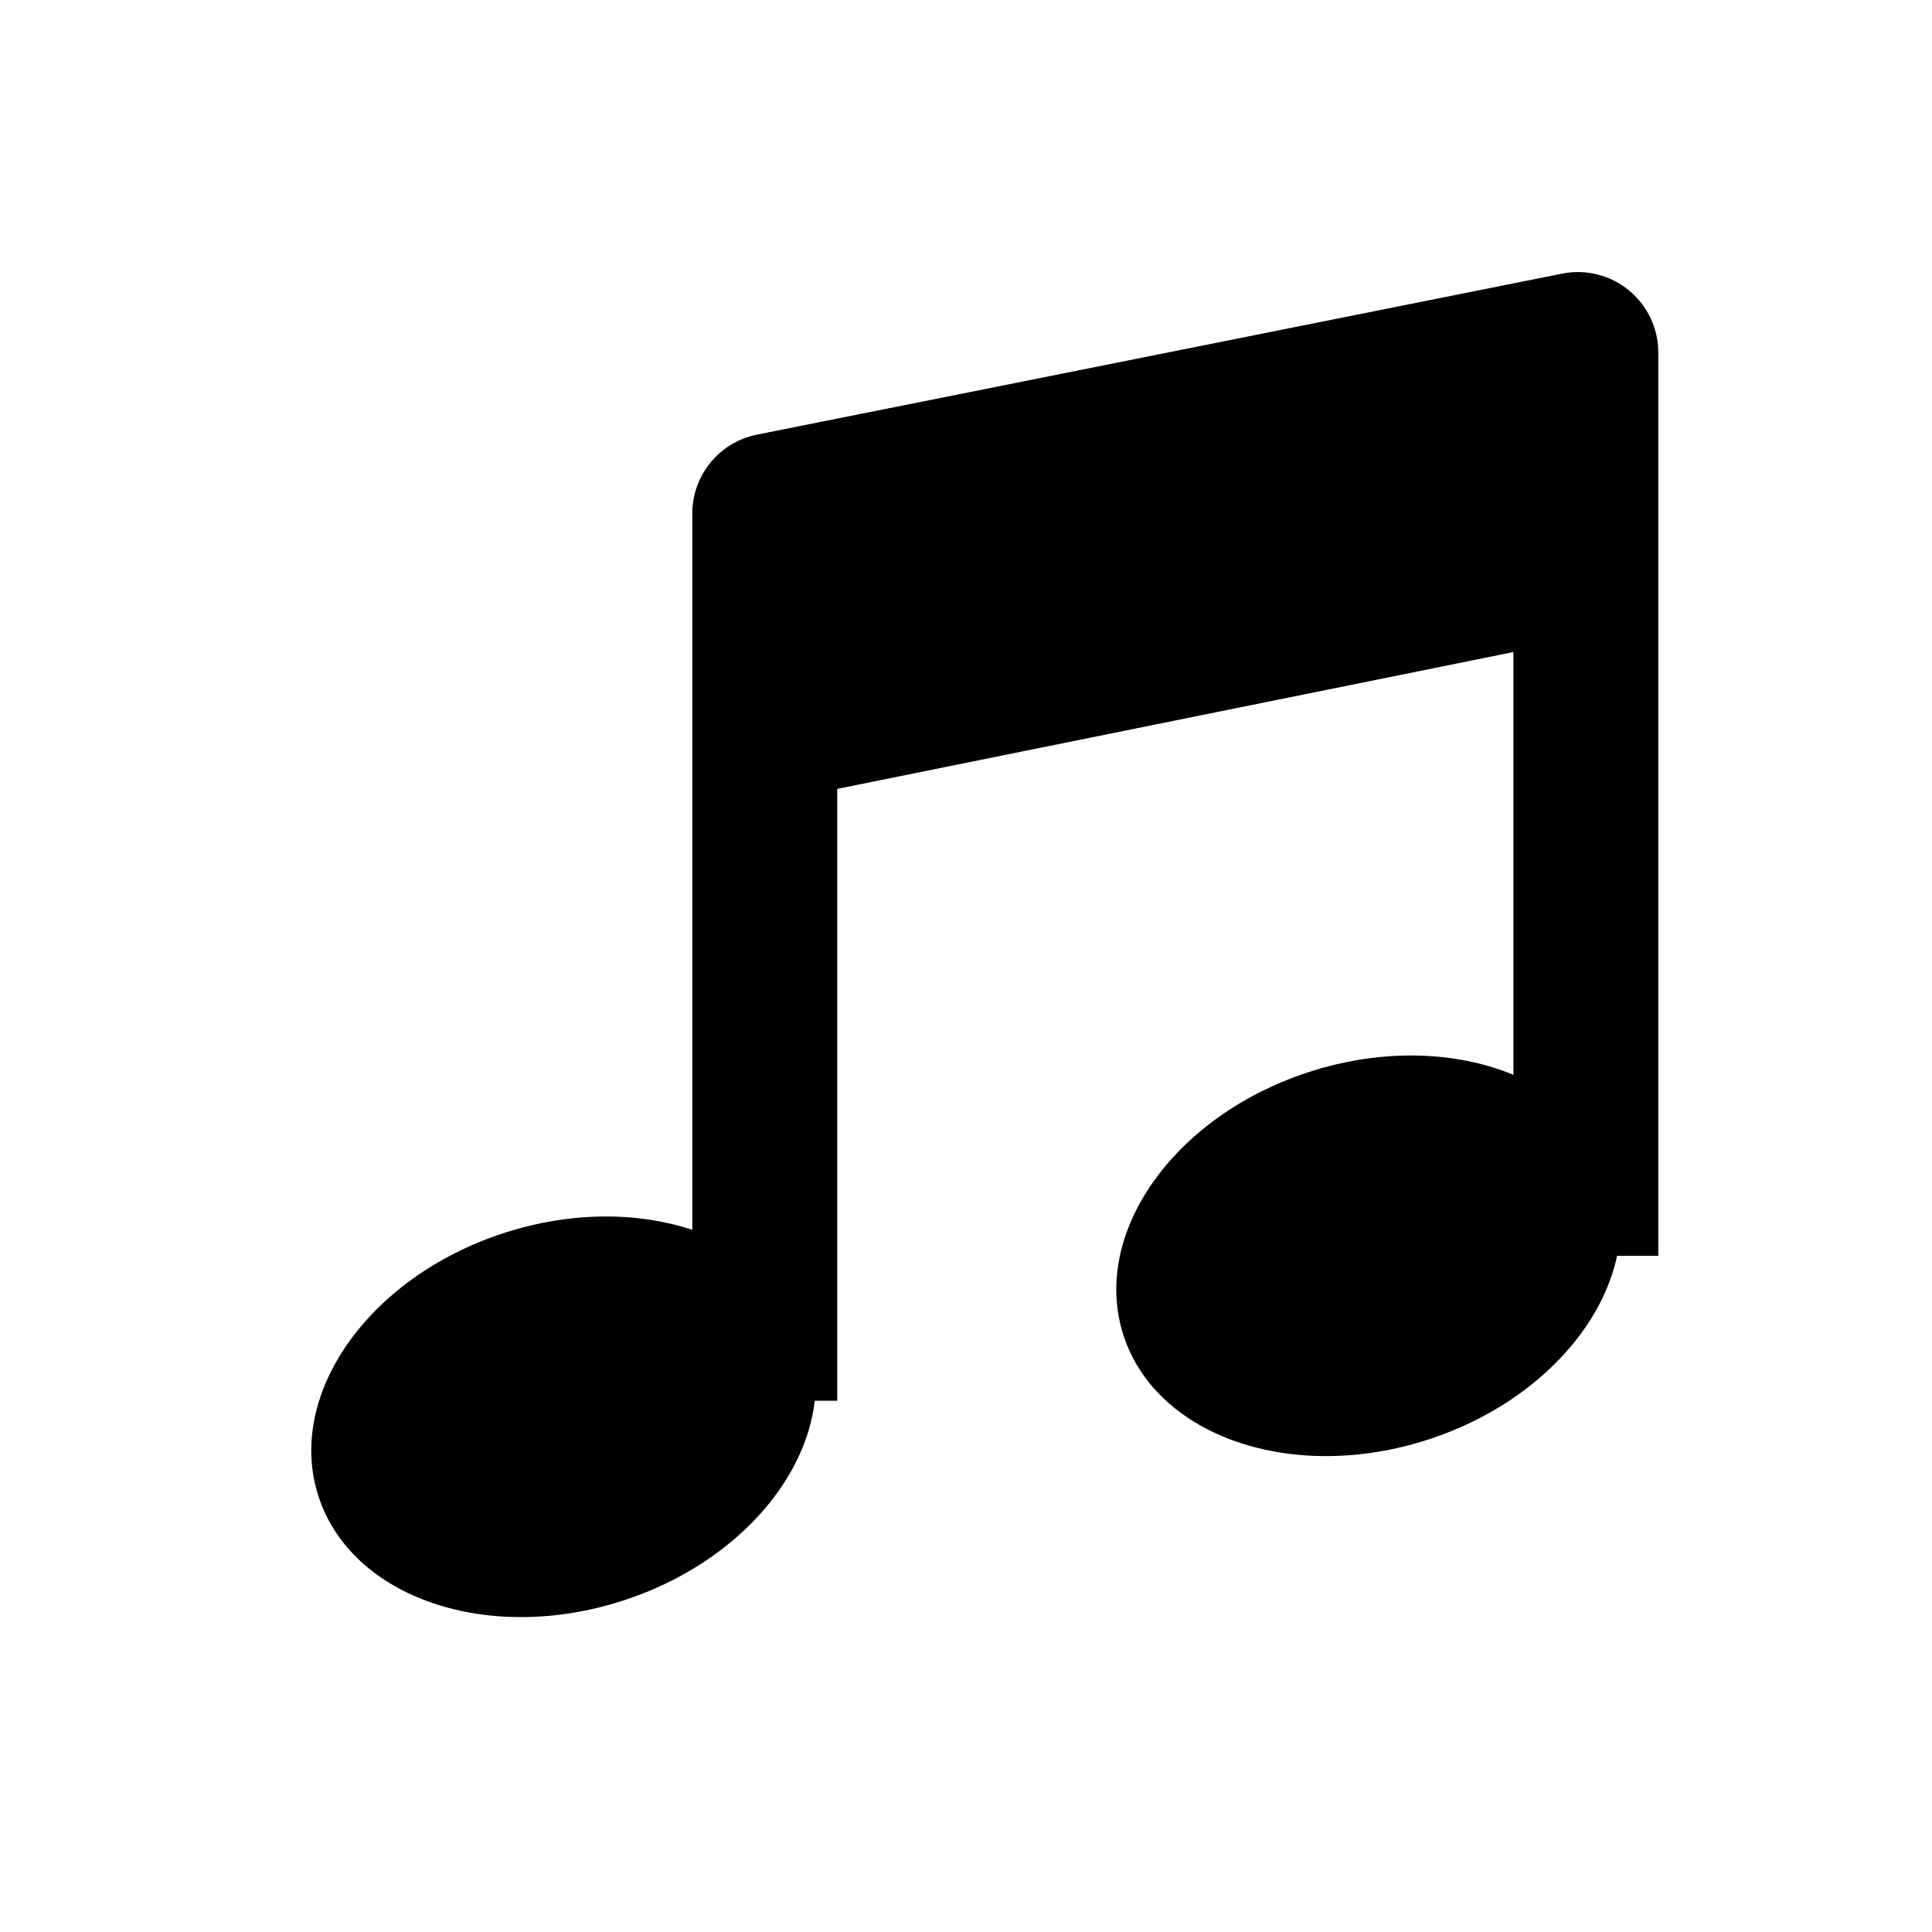
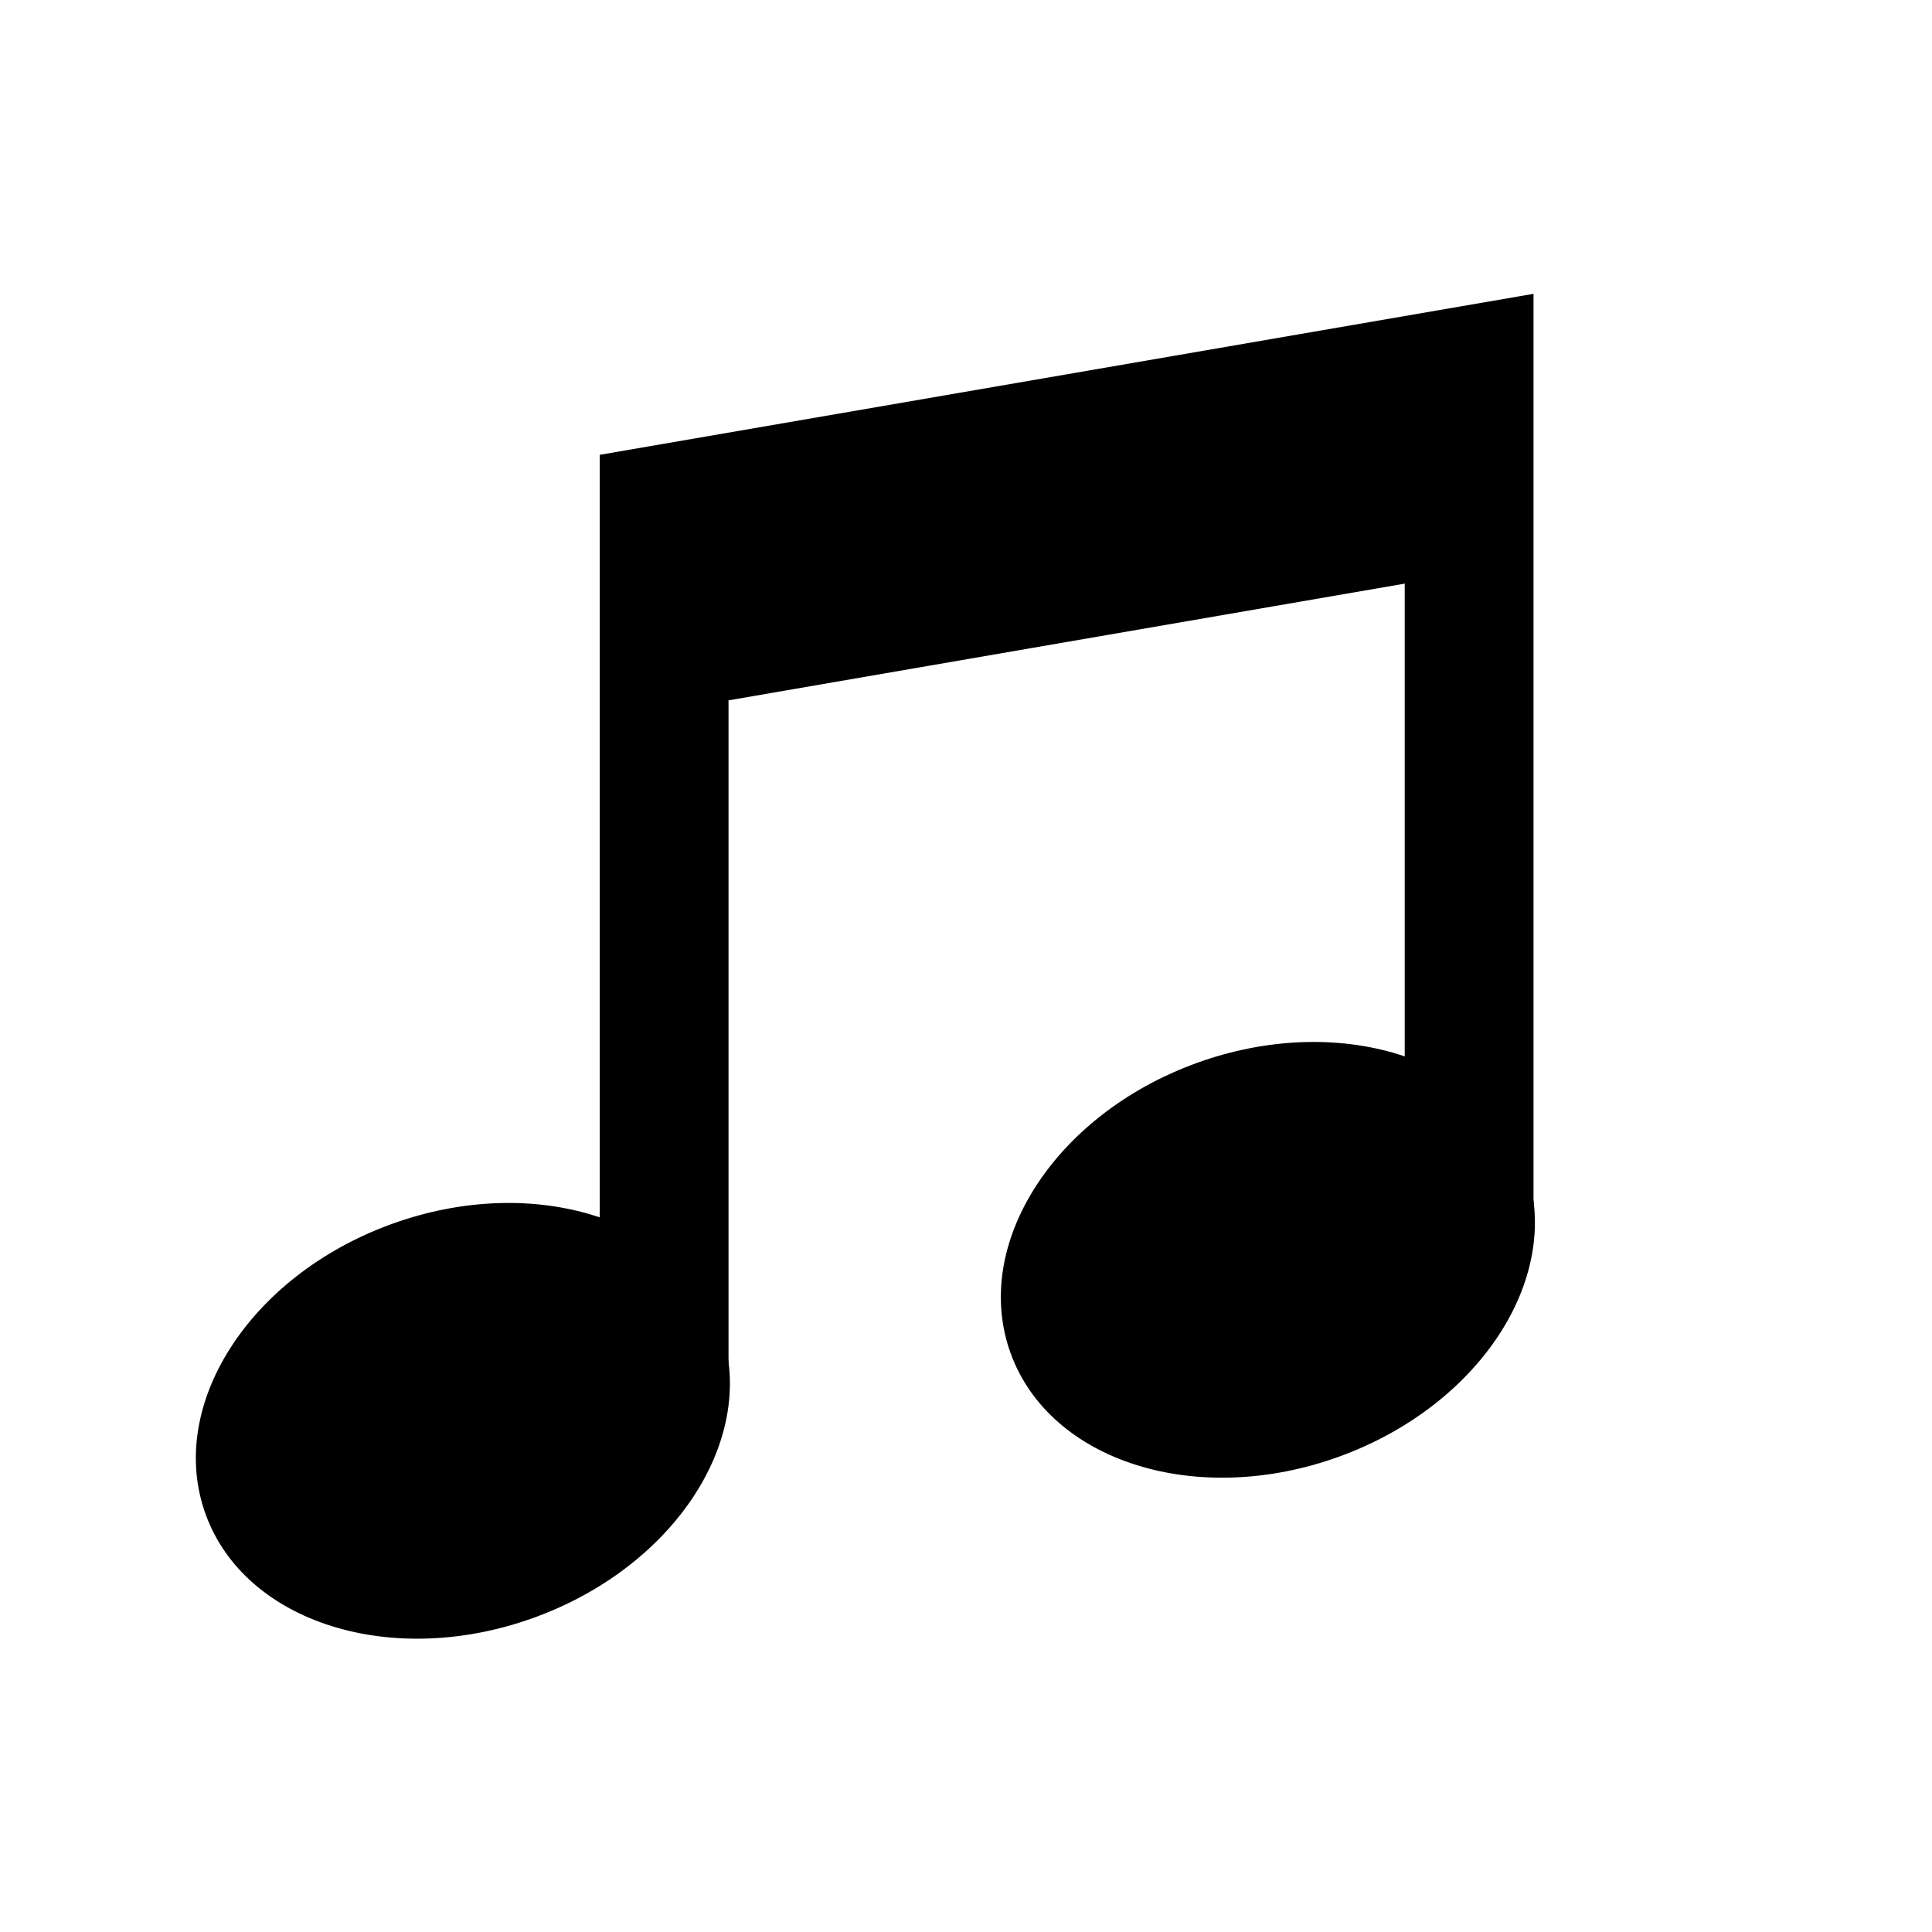
<svg xmlns="http://www.w3.org/2000/svg" viewBox="0 0 24 24" width="24" height="24" fill="currentColor">
-   <ellipse cx="7" cy="17.6" rx="3.2" ry="2.4" transform="rotate(-18 7 17.6)" />
-   <ellipse cx="17" cy="15.6" rx="3.2" ry="2.4" transform="rotate(-18 17 15.6)" />
-   <path d="M8.6 17.4V6.4a1 1 0 0 1 .8-1l10-2a1 1 0 0 1 1.2 1v11.2h-1.8V8.1l-8.4 1.7v7.6z" />
+   <ellipse cx="5.75" cy="17.65" rx="3.4" ry="2.6" transform="rotate(-20 5.75 17.65)" />
+   <ellipse cx="15.75" cy="15.65" rx="3.4" ry="2.6" transform="rotate(-20 15.75 15.65)" />
+   <path d="M7.45 17.2V5.65L19.05 3.65V15.2h-1.6V7.25L9.05 8.7v8.5z" />
</svg>
